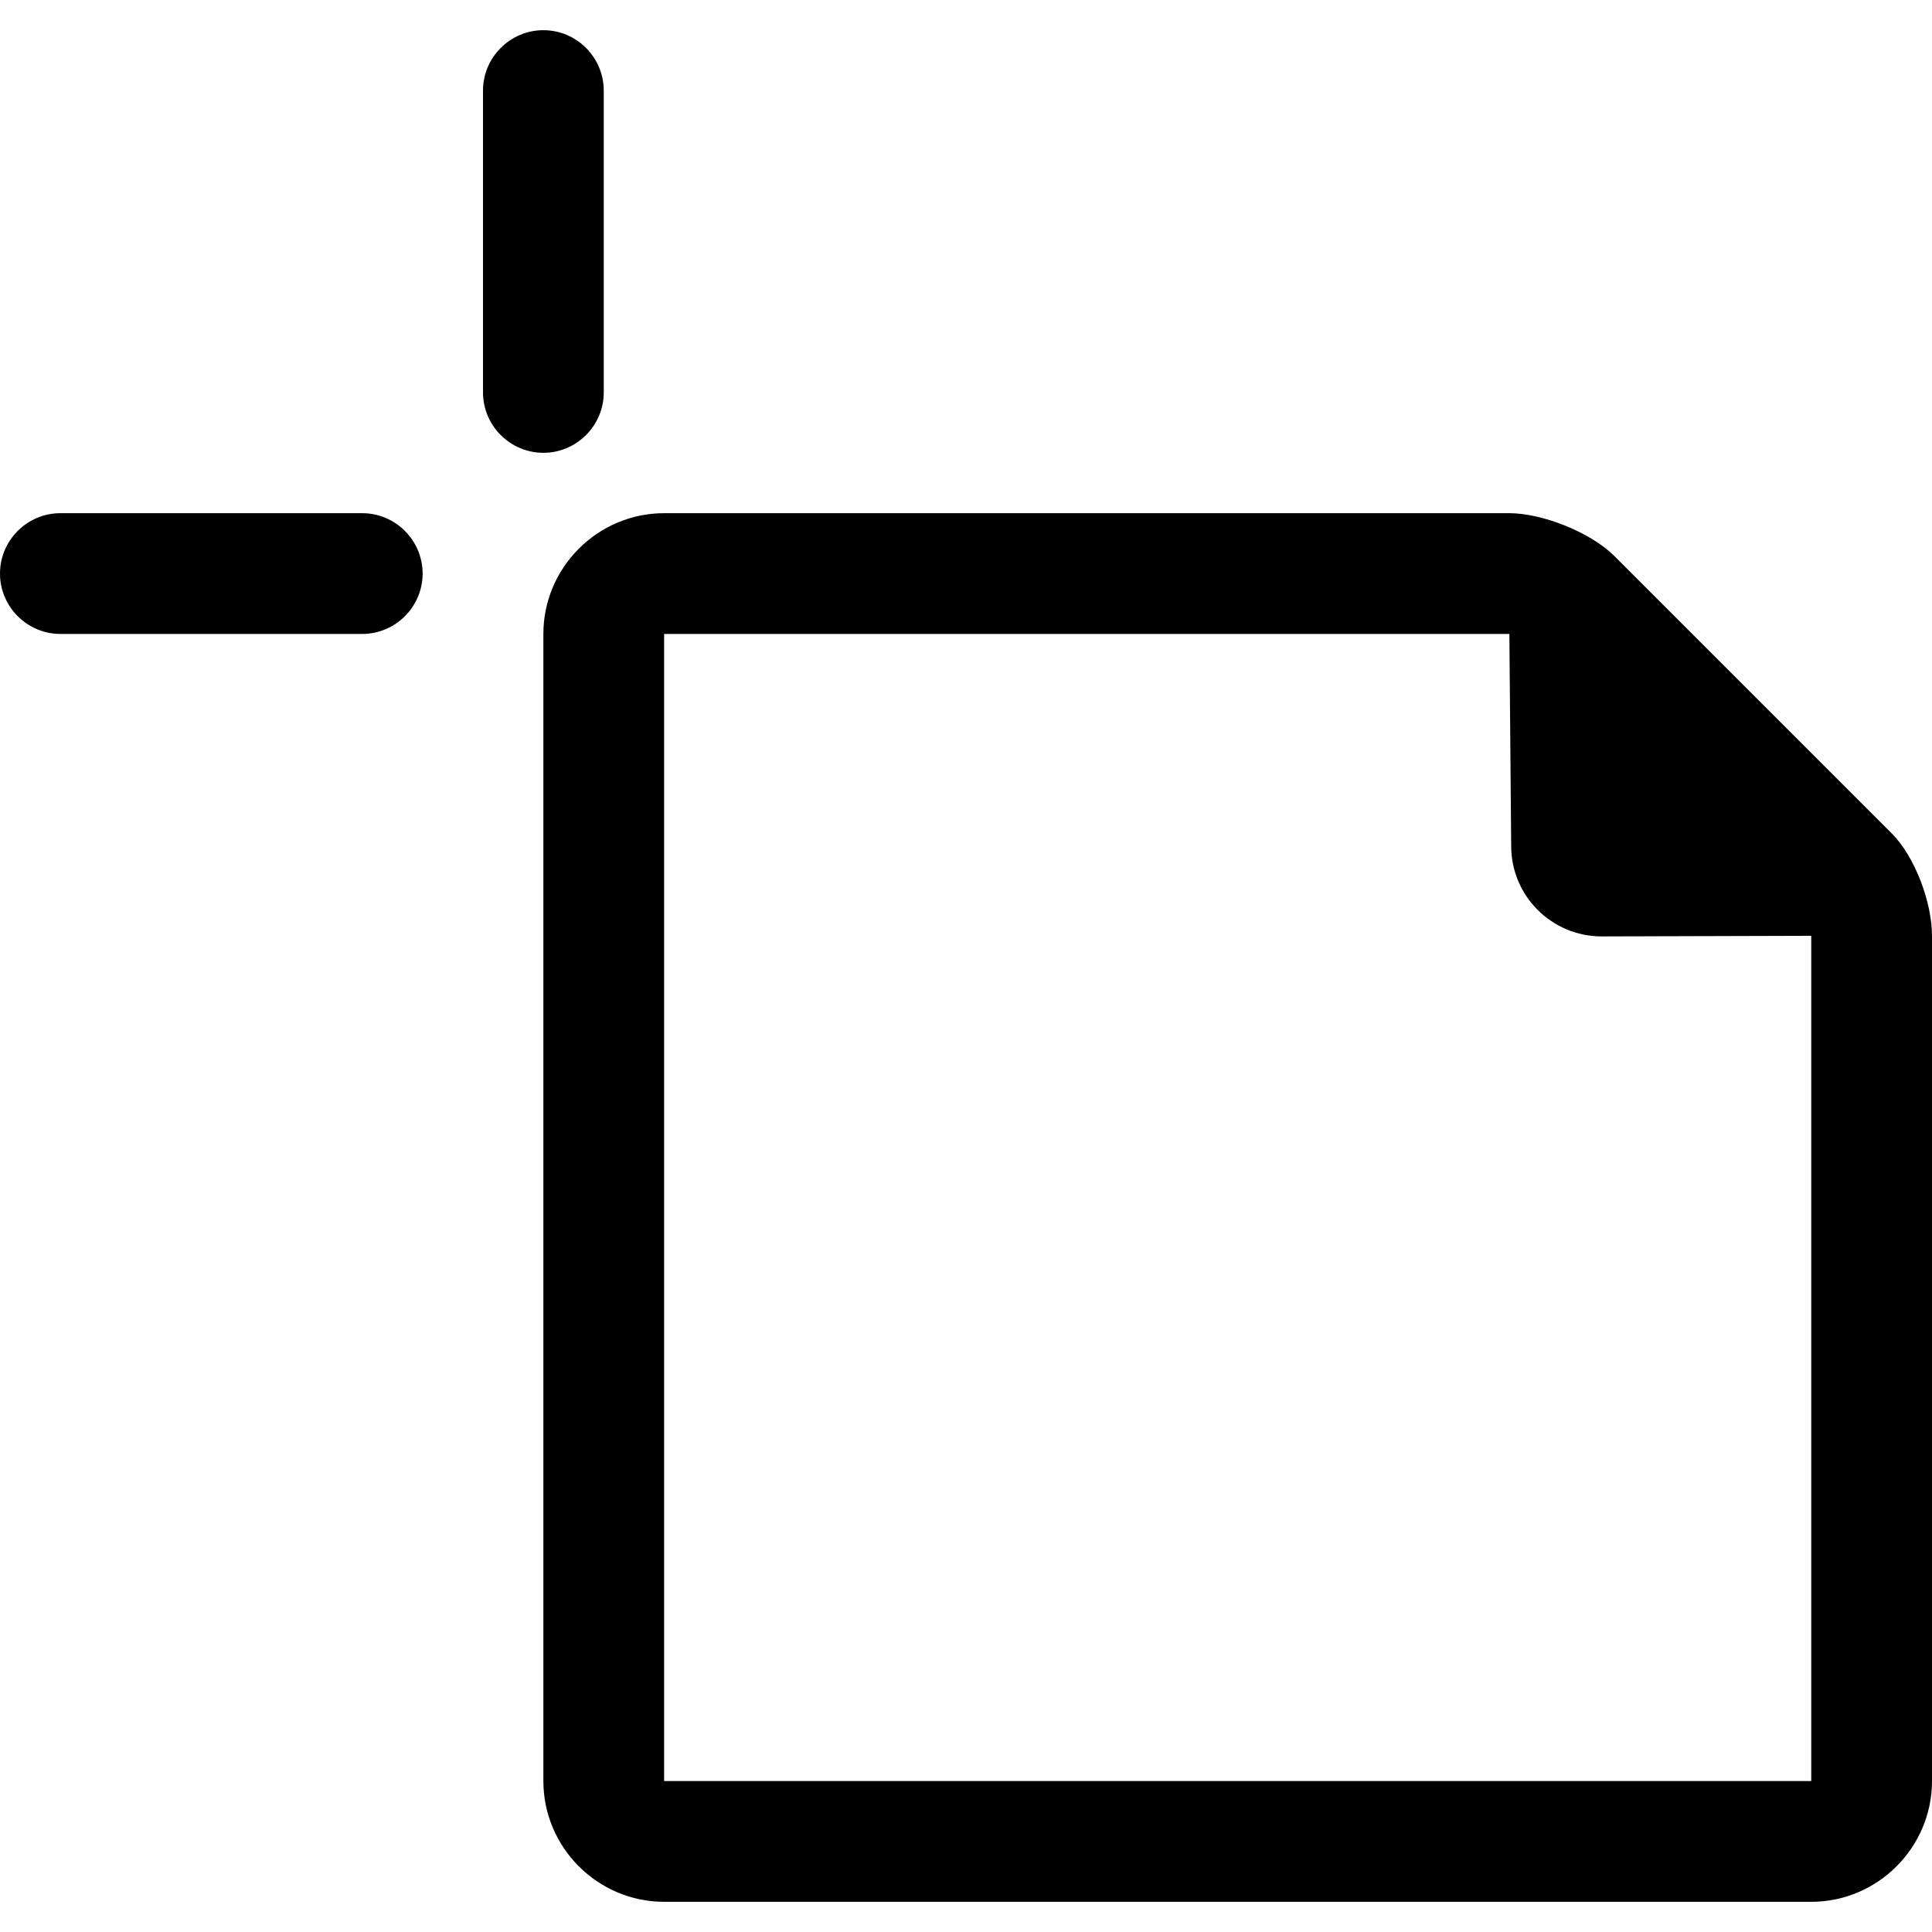
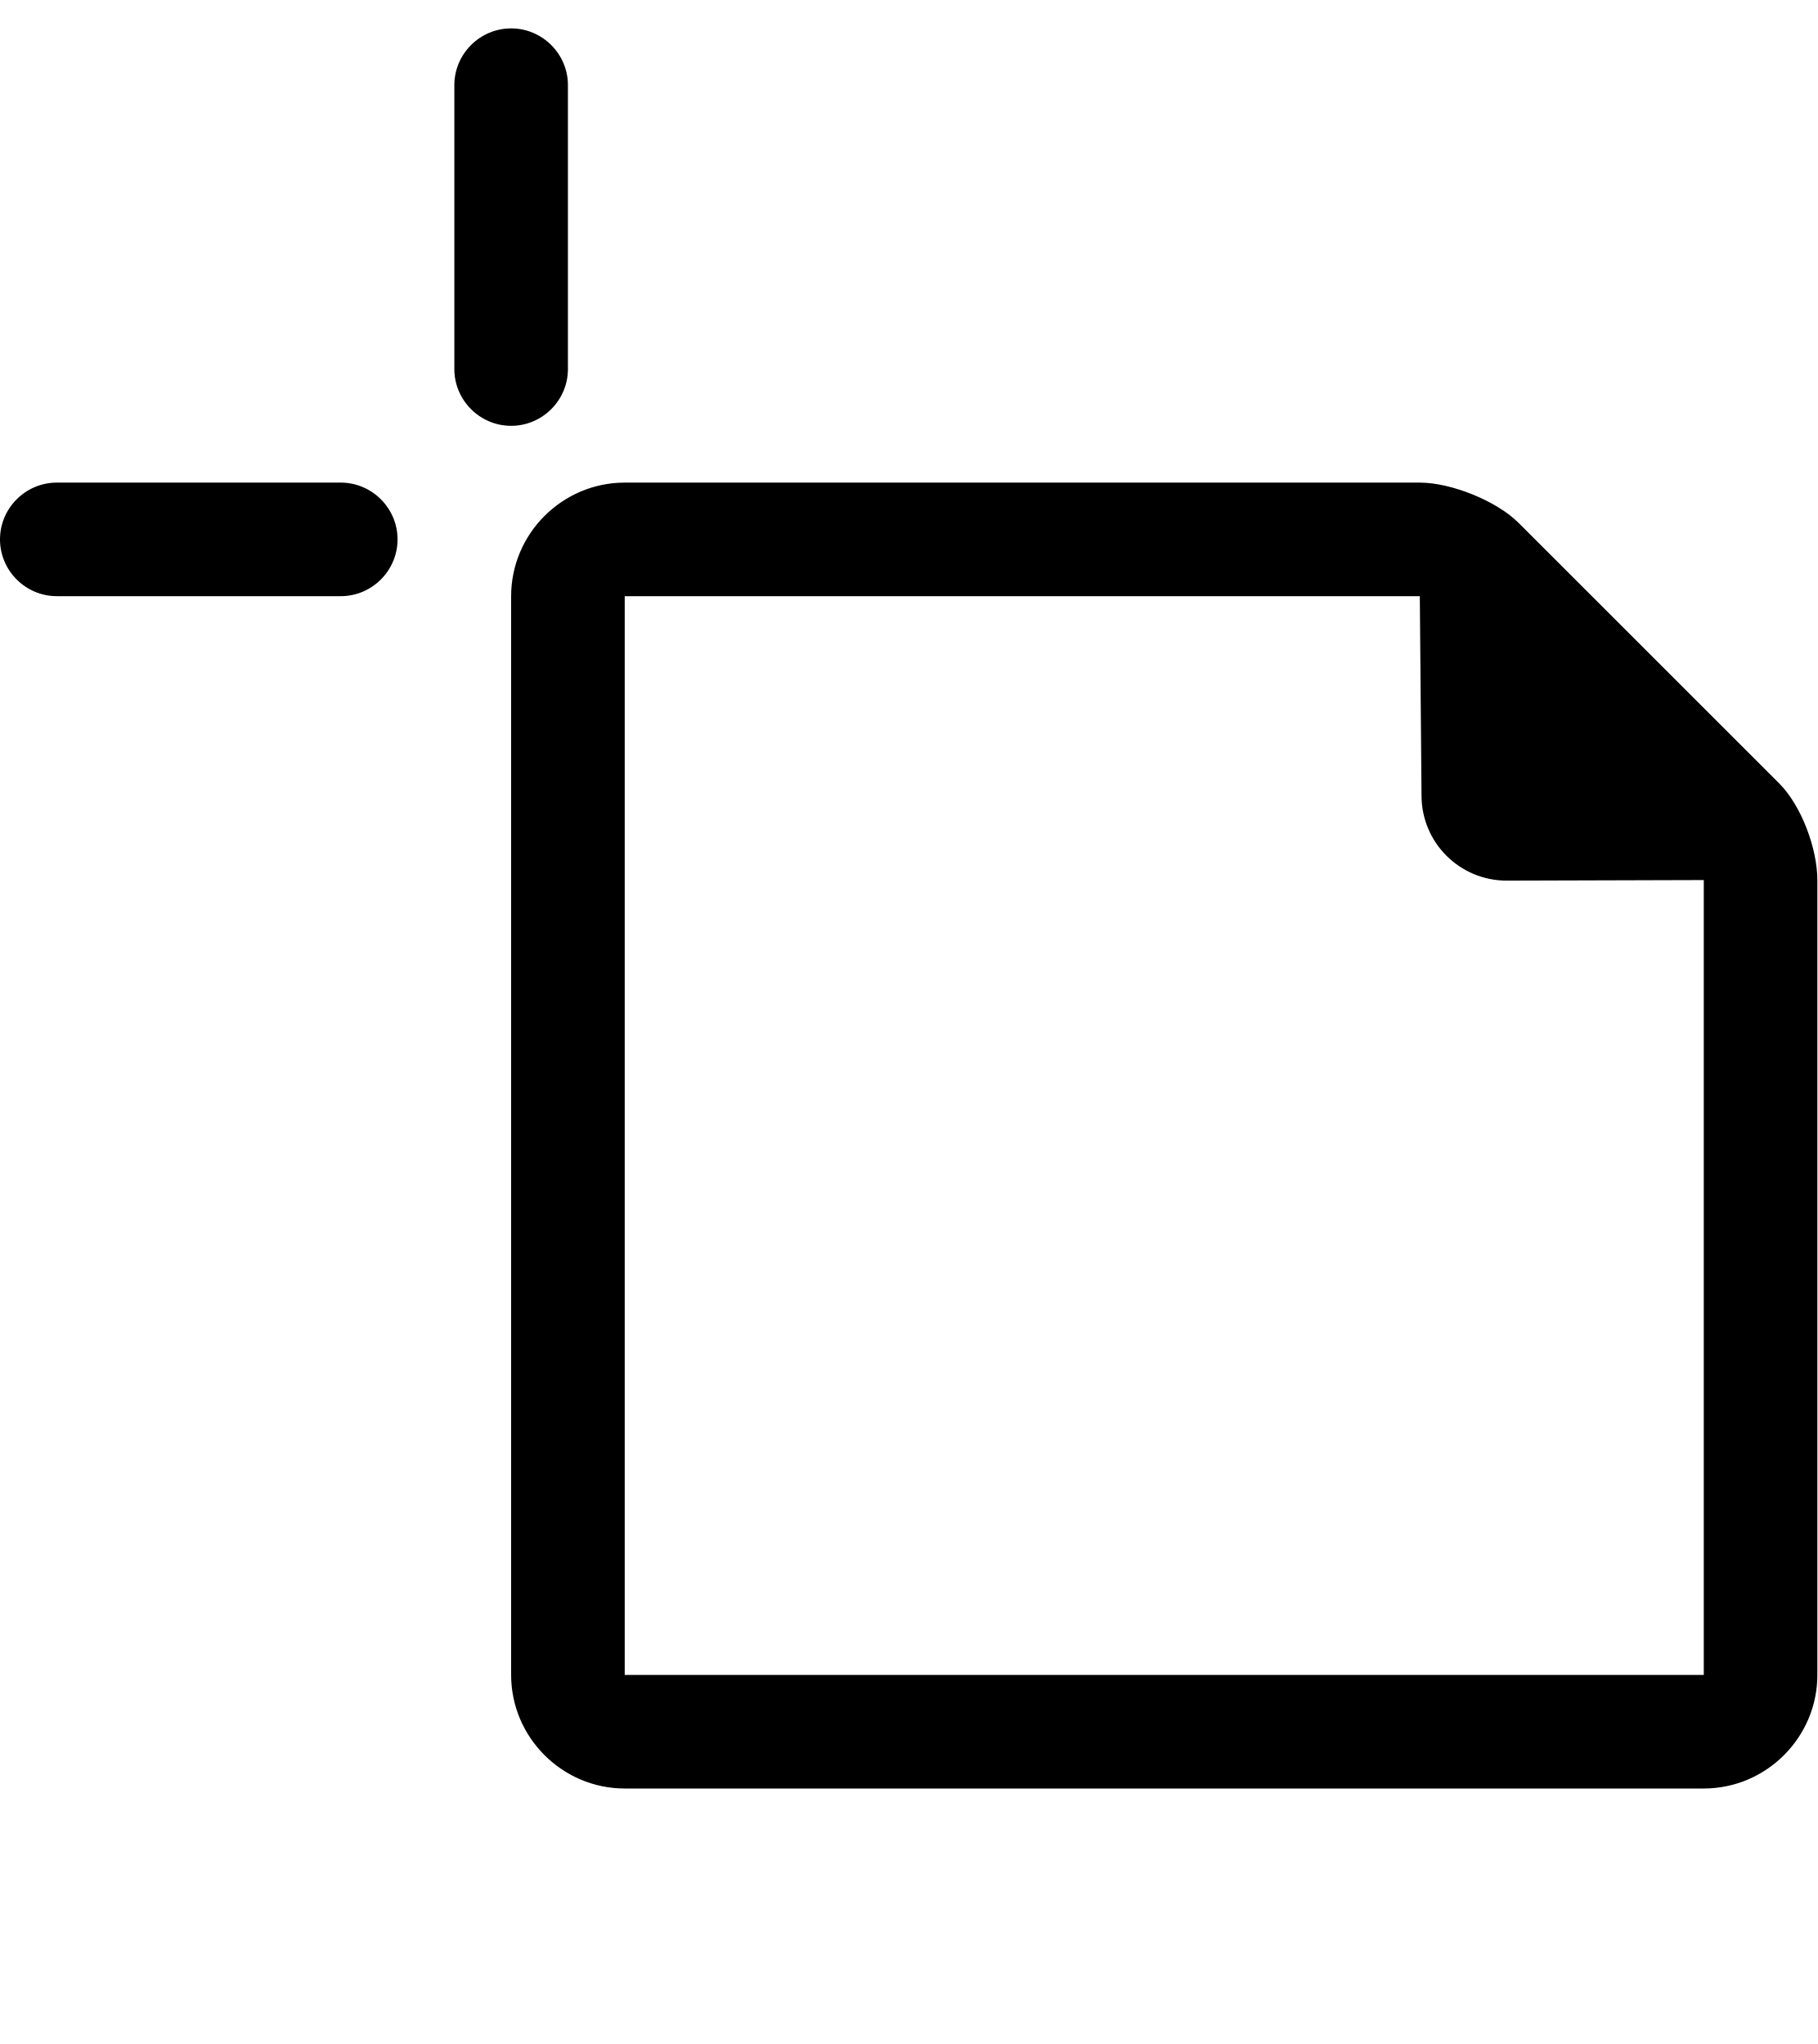
- <svg xmlns="http://www.w3.org/2000/svg" width="100%" height="100%" id="layer-artboard" viewBox="0 0 16 16">
+ <svg xmlns="http://www.w3.org/2000/svg" width="100%" height="100%" id="layer-artboard" viewBox="0 0 16 18">
  <g stroke="none" fill-rule="evenodd">
    <path d="M5.5 4.25c-.55 0-1 .45-1 1v9.5c0 .55.45 1 1 1H15c.55 0 1-.45 1-1v-7c0-.275-.14-.655-.335-.85L13.37 4.605c-.195-.195-.595-.355-.87-.355h-7zm9.5 3.5v7H5.5v-9.5h7l.015 1.755c0 .415.335.75.75.75L15 7.75zM4 .75c0-.275.225-.5.5-.5s.5.225.5.5v2.5c0 .275-.225.5-.5.5s-.5-.225-.5-.5V.75M0 4.75c0-.275.225-.5.5-.5H3c.275 0 .5.225.5.5s-.225.5-.5.5H.5c-.275 0-.5-.225-.5-.5" />
  </g>
</svg>
